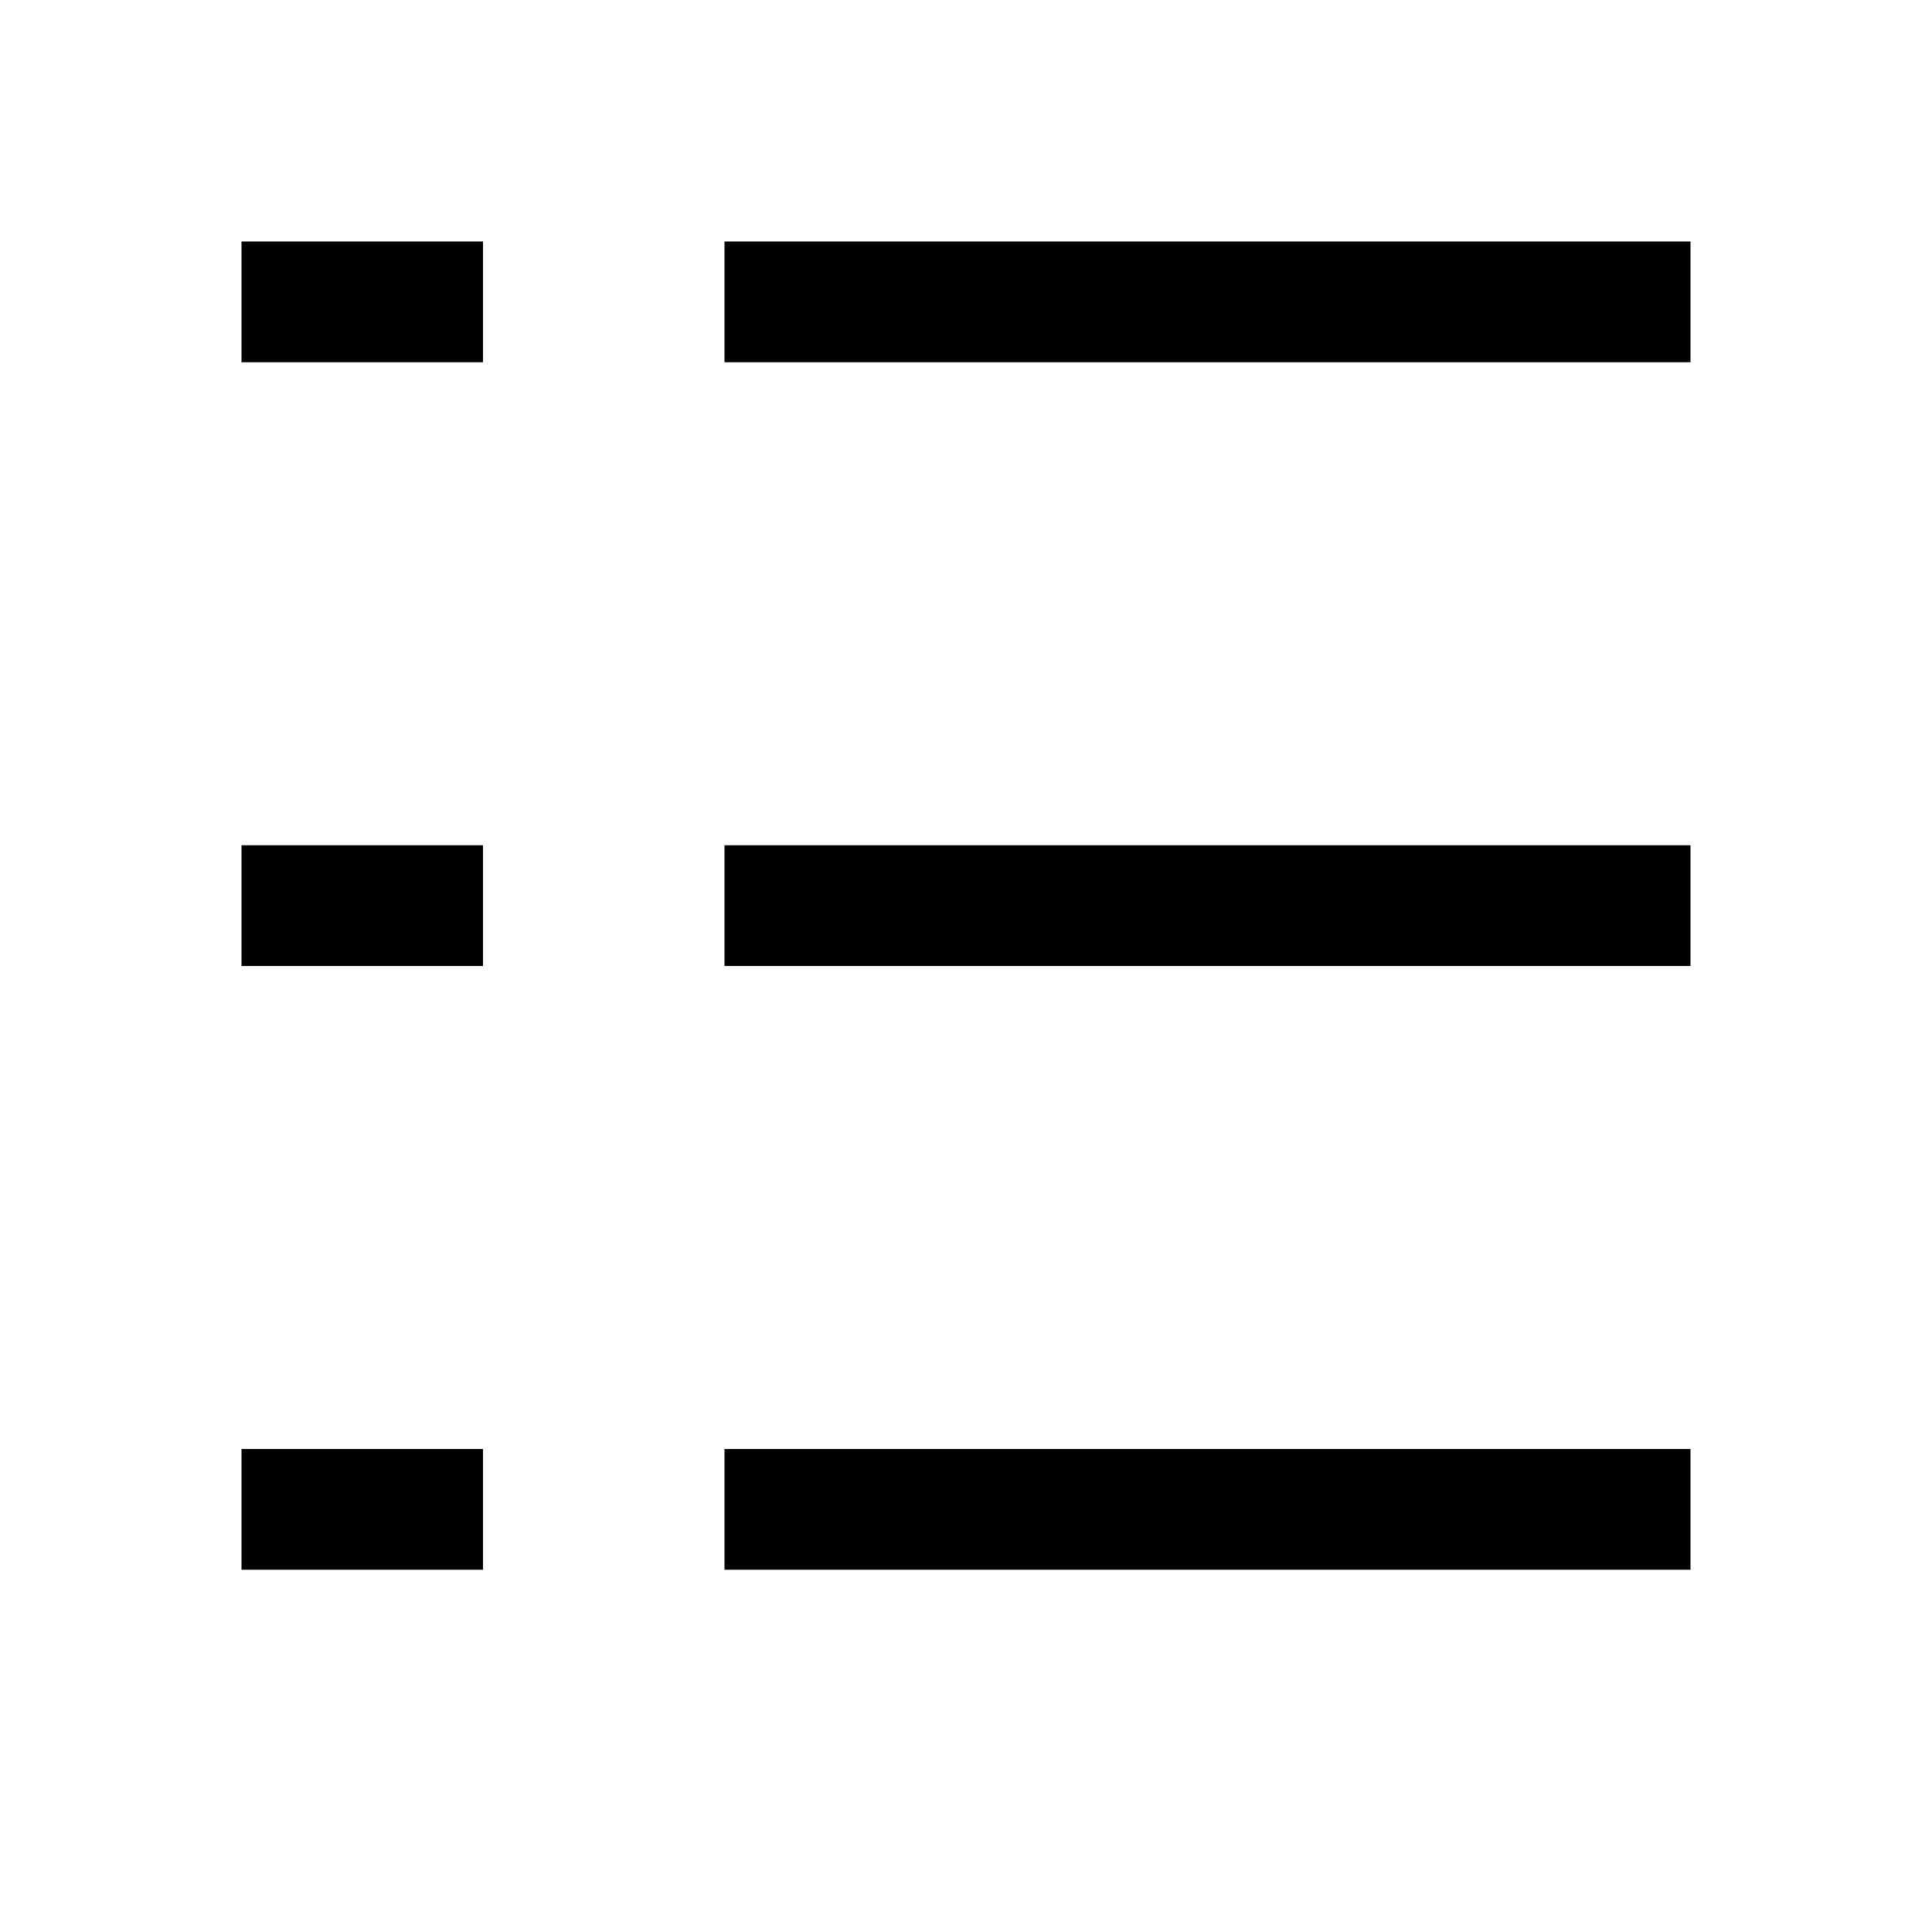
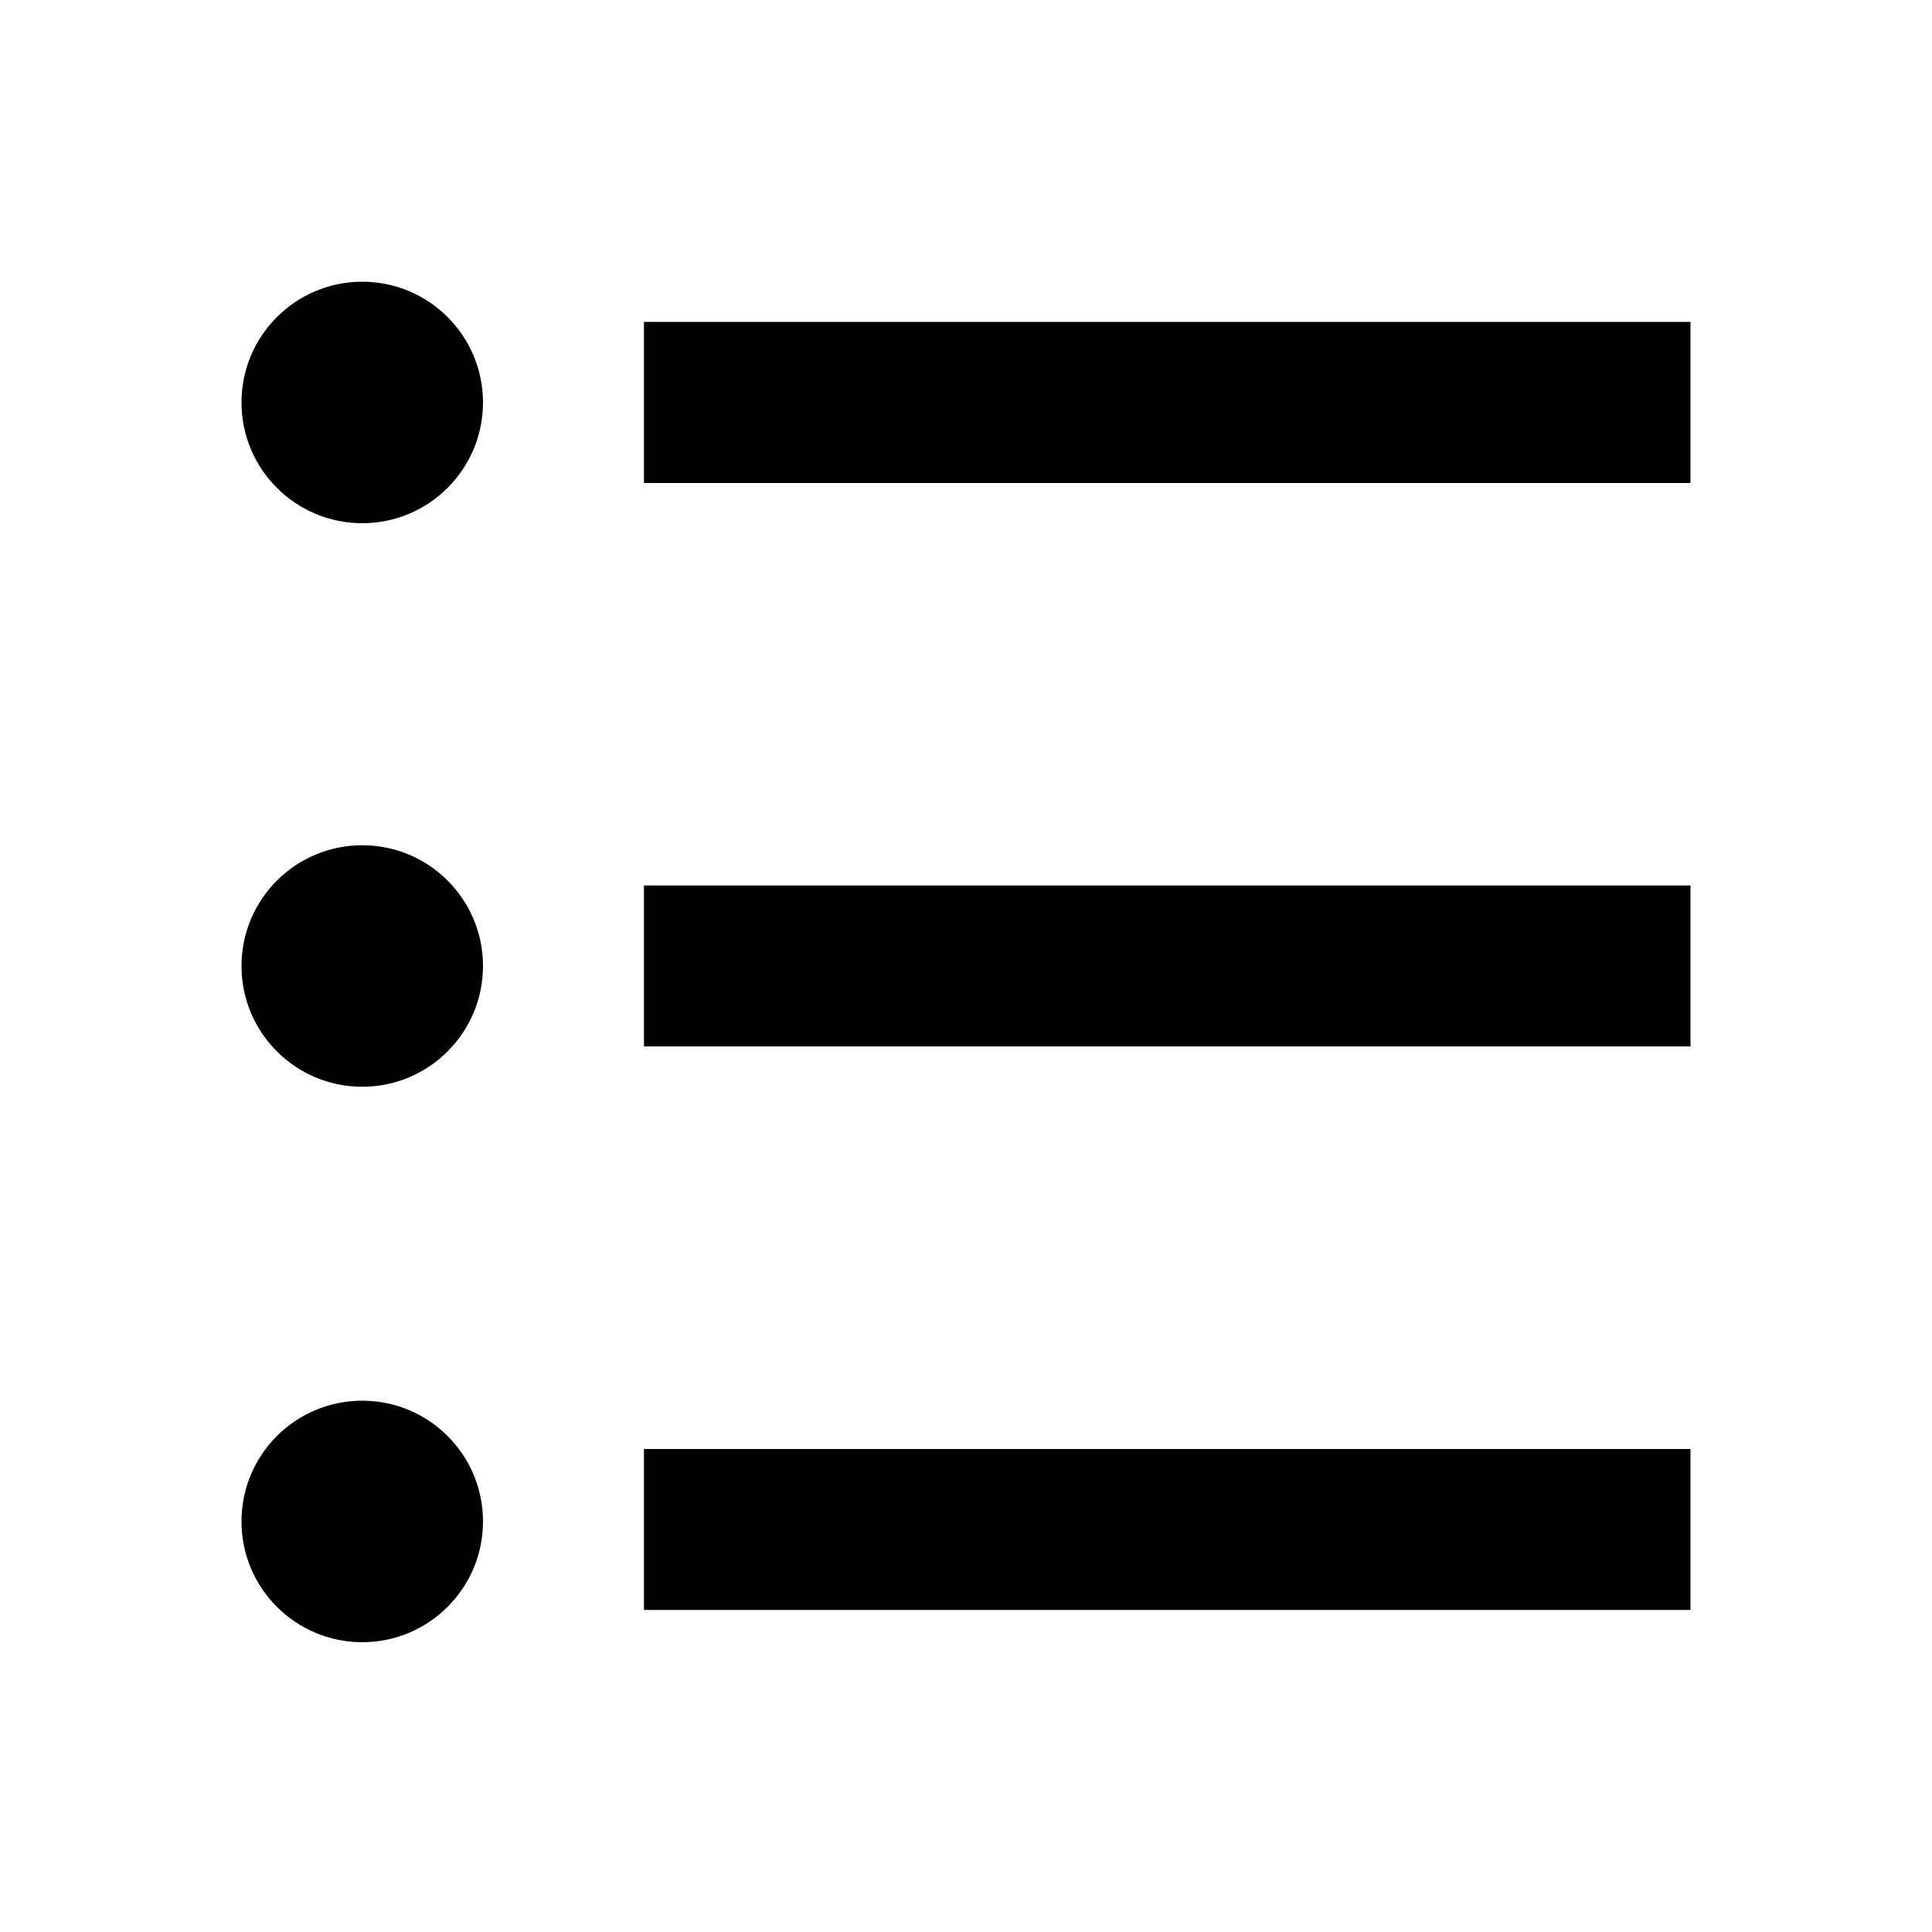
- <svg xmlns="http://www.w3.org/2000/svg" class="svg" width="16" height="16" viewBox="0 0 16 16">
-   <path d="M4 2H2v1h2V2zm0 10H2v1h2v-1zM2 7h2v1H2V7zm12-5H6v1h8V2zM6 12h8v1H6v-1zm8-5H6v1h8V7z" fill-rule="evenodd" fill-opacity="1" fill="#000" stroke="none" />
+ <svg xmlns="http://www.w3.org/2000/svg" fill="none" version="1.1" width="16" height="16" viewBox="0 0 16 16">
+   <defs>
+     <clipPath id="master_svg0_403_2851">
+       <rect x="0" y="0" width="16" height="16" rx="0" />
+     </clipPath>
+   </defs>
+   <g clip-path="url(#master_svg0_403_2851)">
+     <g>
+       <path d="M5.333,2.666L14,2.666L14,4L5.333,4L5.333,2.666ZM3,4.333C2.448,4.333,2,3.885,2,3.333C2,2.781,2.448,2.333,3,2.333C3.552,2.333,4,2.781,4,3.333C4,3.885,3.552,4.333,3,4.333ZM3,9C2.448,9,2,8.552,2,8C2,7.447,2.448,7,3,7C3.552,7,4,7.447,4,8C4,8.552,3.552,9,3,9ZM3,13.6C2.448,13.6,2,13.152,2,12.6C2,12.047,2.448,11.6,3,11.6C3.552,11.6,4,12.047,4,12.6C4,13.152,3.552,13.6,3,13.6ZM5.333,7.333L14,7.333L14,8.666L5.333,8.666L5.333,7.333ZM5.333,12L14,12L14,13.333L5.333,13.333L5.333,12Z" fill="#000000" fill-opacity="1" />
+     </g>
+   </g>
</svg>
